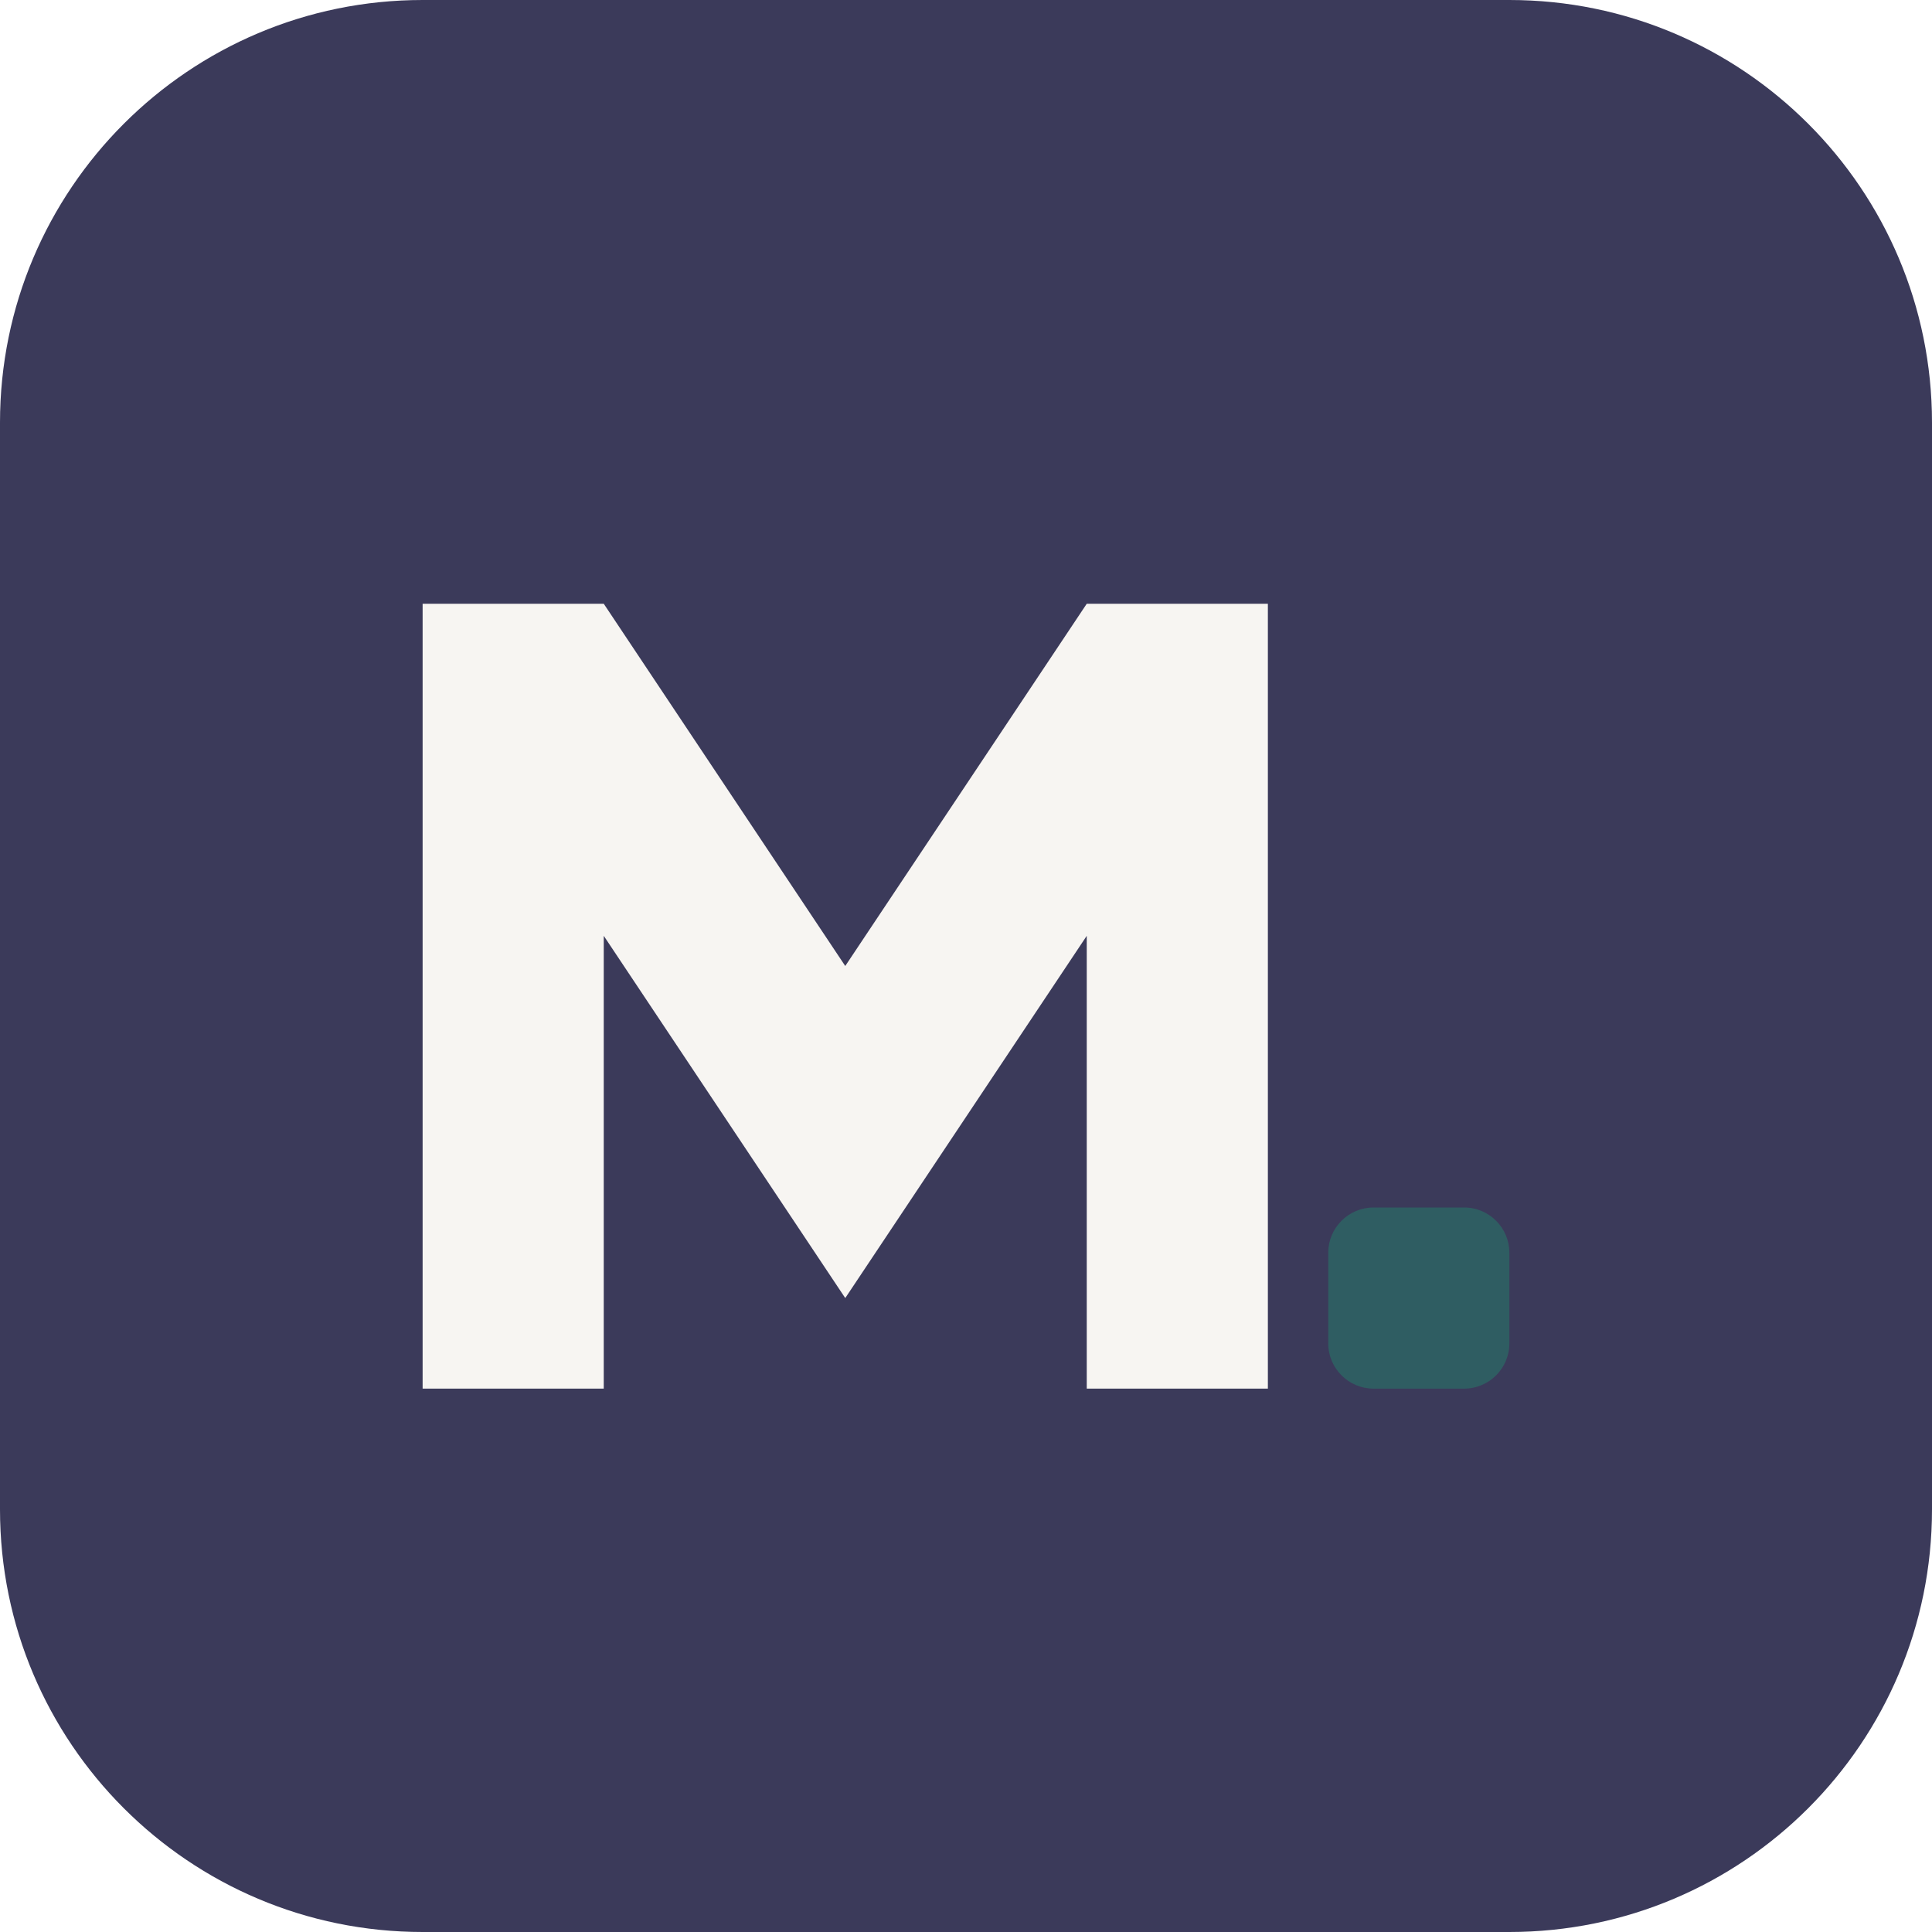
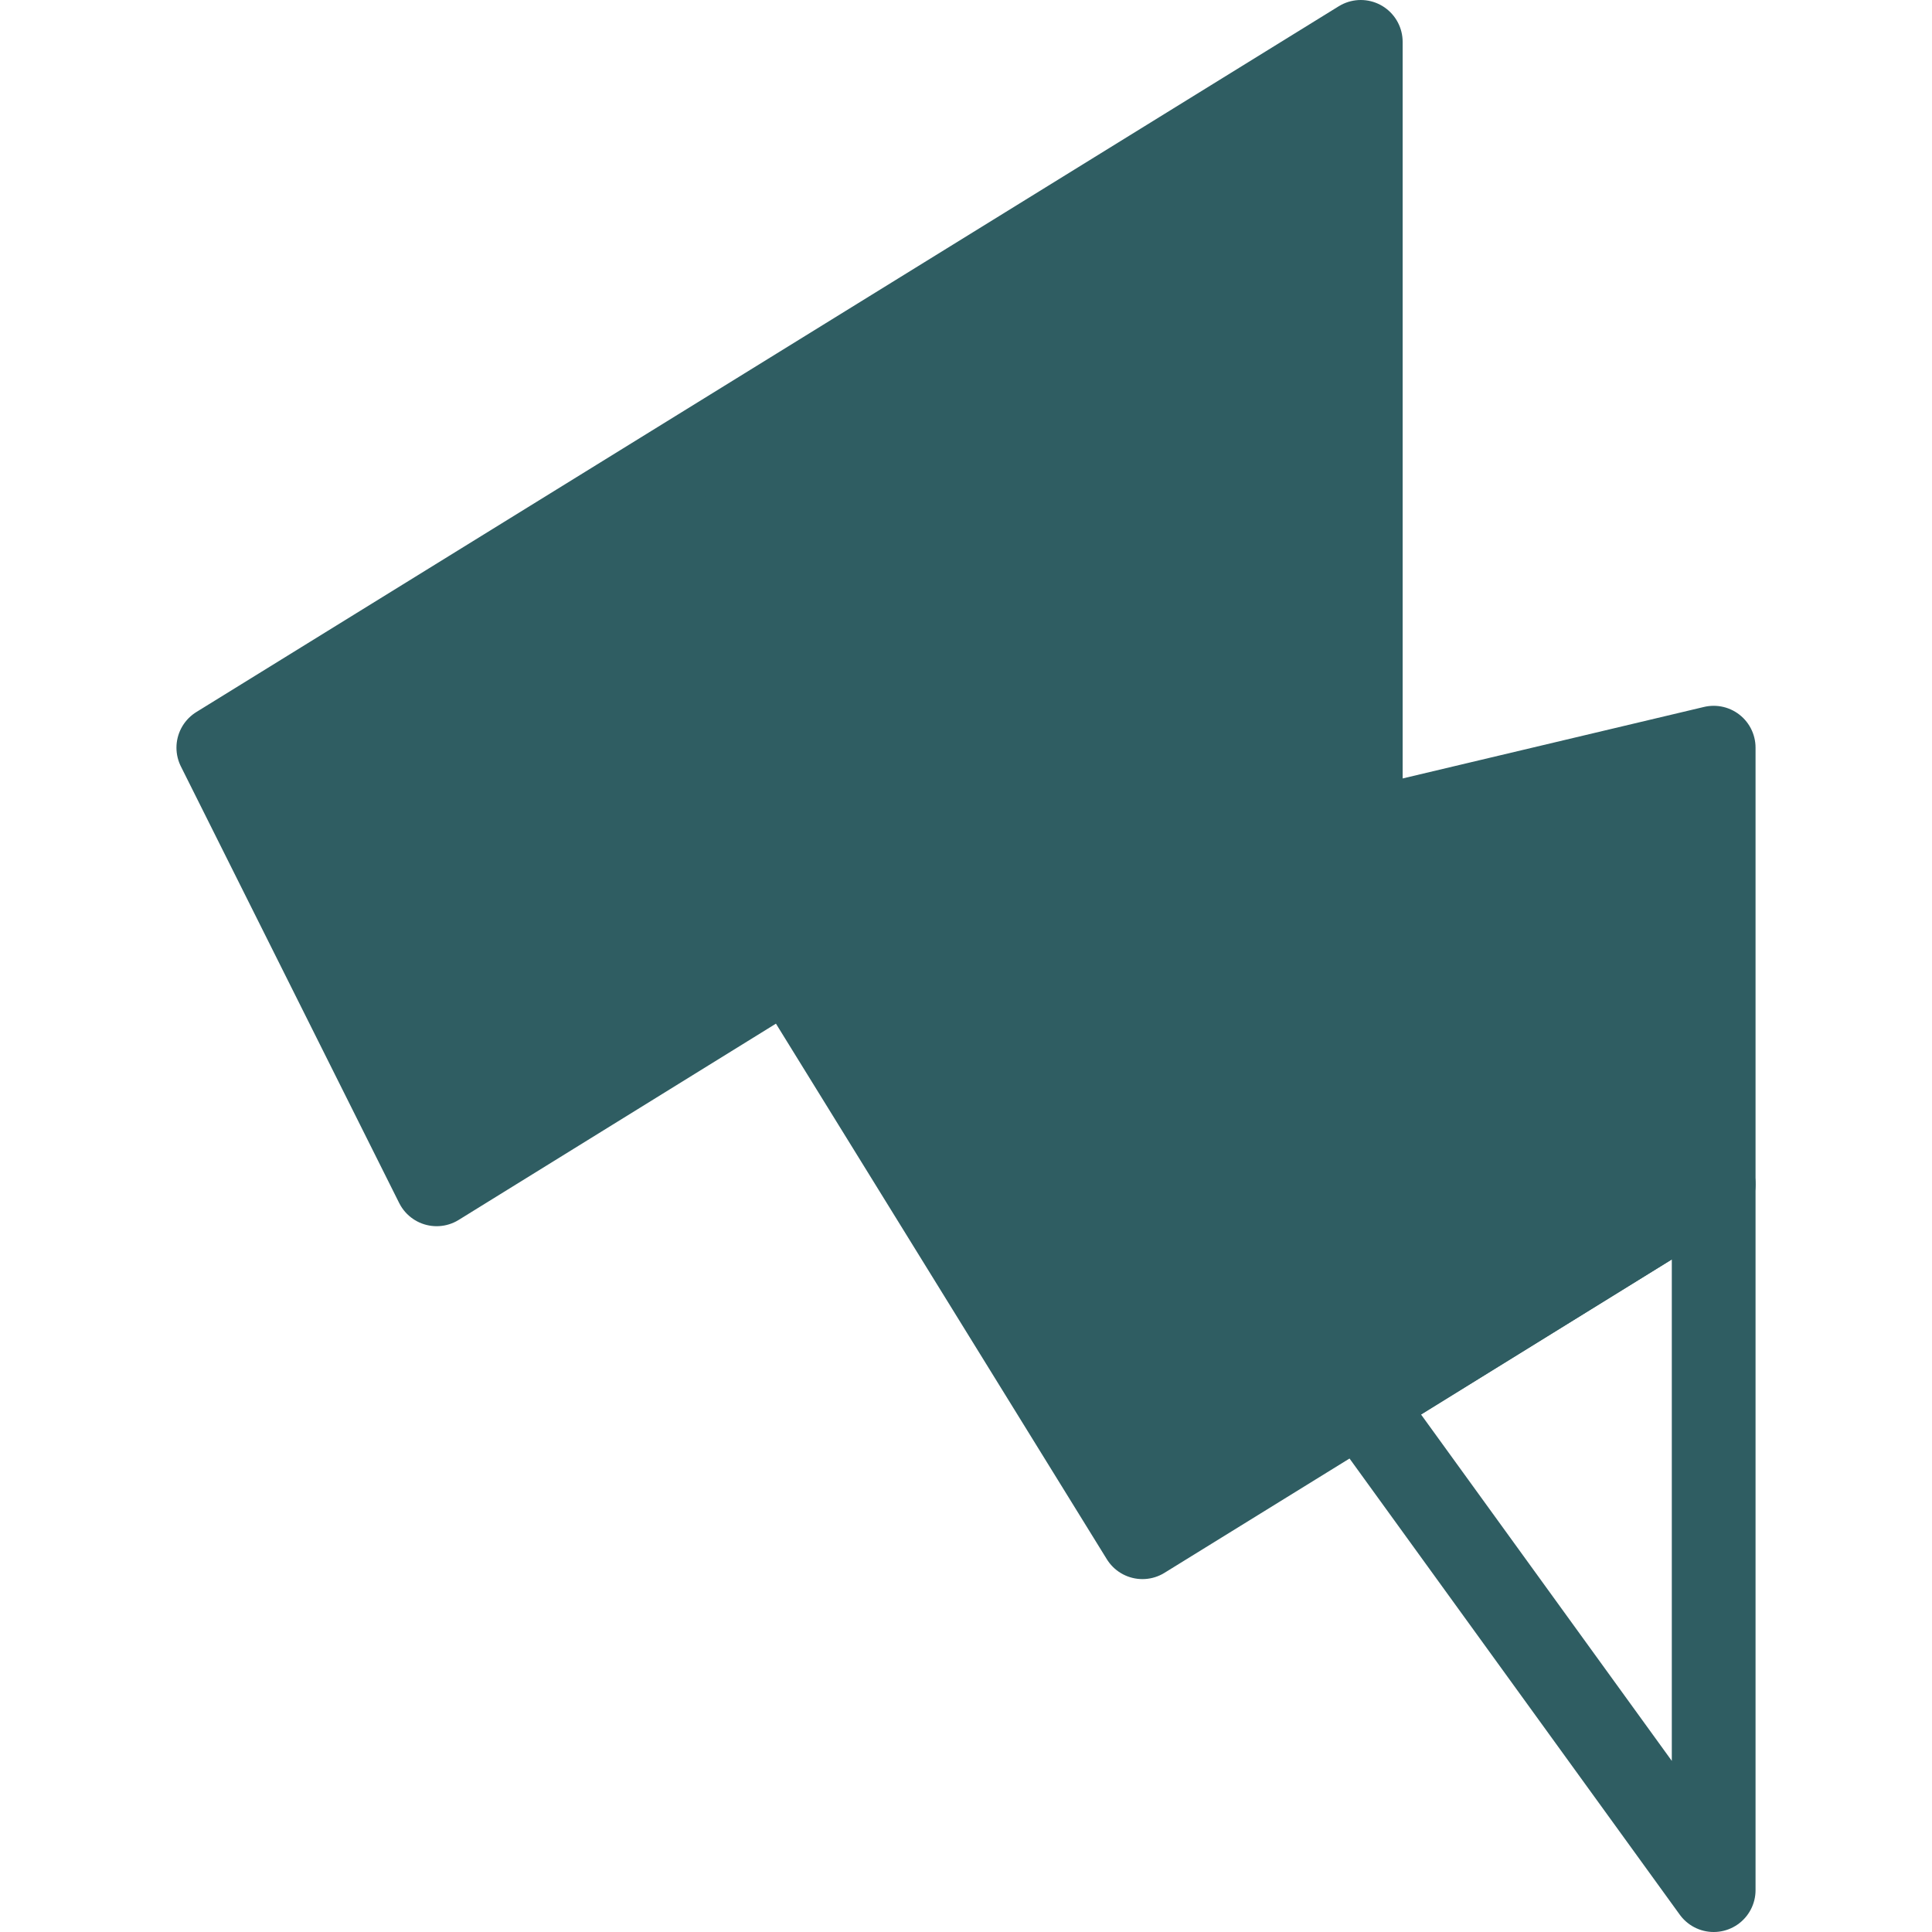
- <svg xmlns="http://www.w3.org/2000/svg" viewBox="0 0 64 64">
+ <svg xmlns="http://www.w3.org/2000/svg" viewBox="-14.6 -2.8 129.2 129.2">
  <style>
-     .bg { fill: #3b3a5a; } .fg { fill: #f7f5f2; } .ac { fill: #2f5d62; }
-     @media (prefers-color-scheme: dark) { .bg { fill: #f7f5f2; } .fg { fill: #3b3a5a; } }
+     .mark { fill: #2f5d62; stroke: #2f5d62; }
+     .tail { fill: none; stroke: #2f5d62; }
+     @media (prefers-color-scheme: dark) {
+       .mark { fill: #8eb7bb; stroke: #8eb7bb; }
+       .tail { stroke: #8eb7bb; }
+     }
  </style>
-   <rect class="bg" width="64" height="64" rx="14" />
-   <path class="fg" d="M14 46V20h6l8 12 8-12h6v26h-6V31l-8 12-8-12v15z" />
-   <rect class="ac" x="44" y="40" width="6" height="6" rx="1.5" />
+   <g stroke-width="5.6" stroke-linejoin="round" stroke-linecap="round">
+     <path class="mark" d="M0 47.2 L76.4 0 V52.8 L100 47.2 V76.4 L61.8 100 L38.2 61.8 L14.6 76.4 Z" />
+     <path class="tail" d="M100 76.4 V123.6 L76.4 91 Z" />
+   </g>
</svg>
